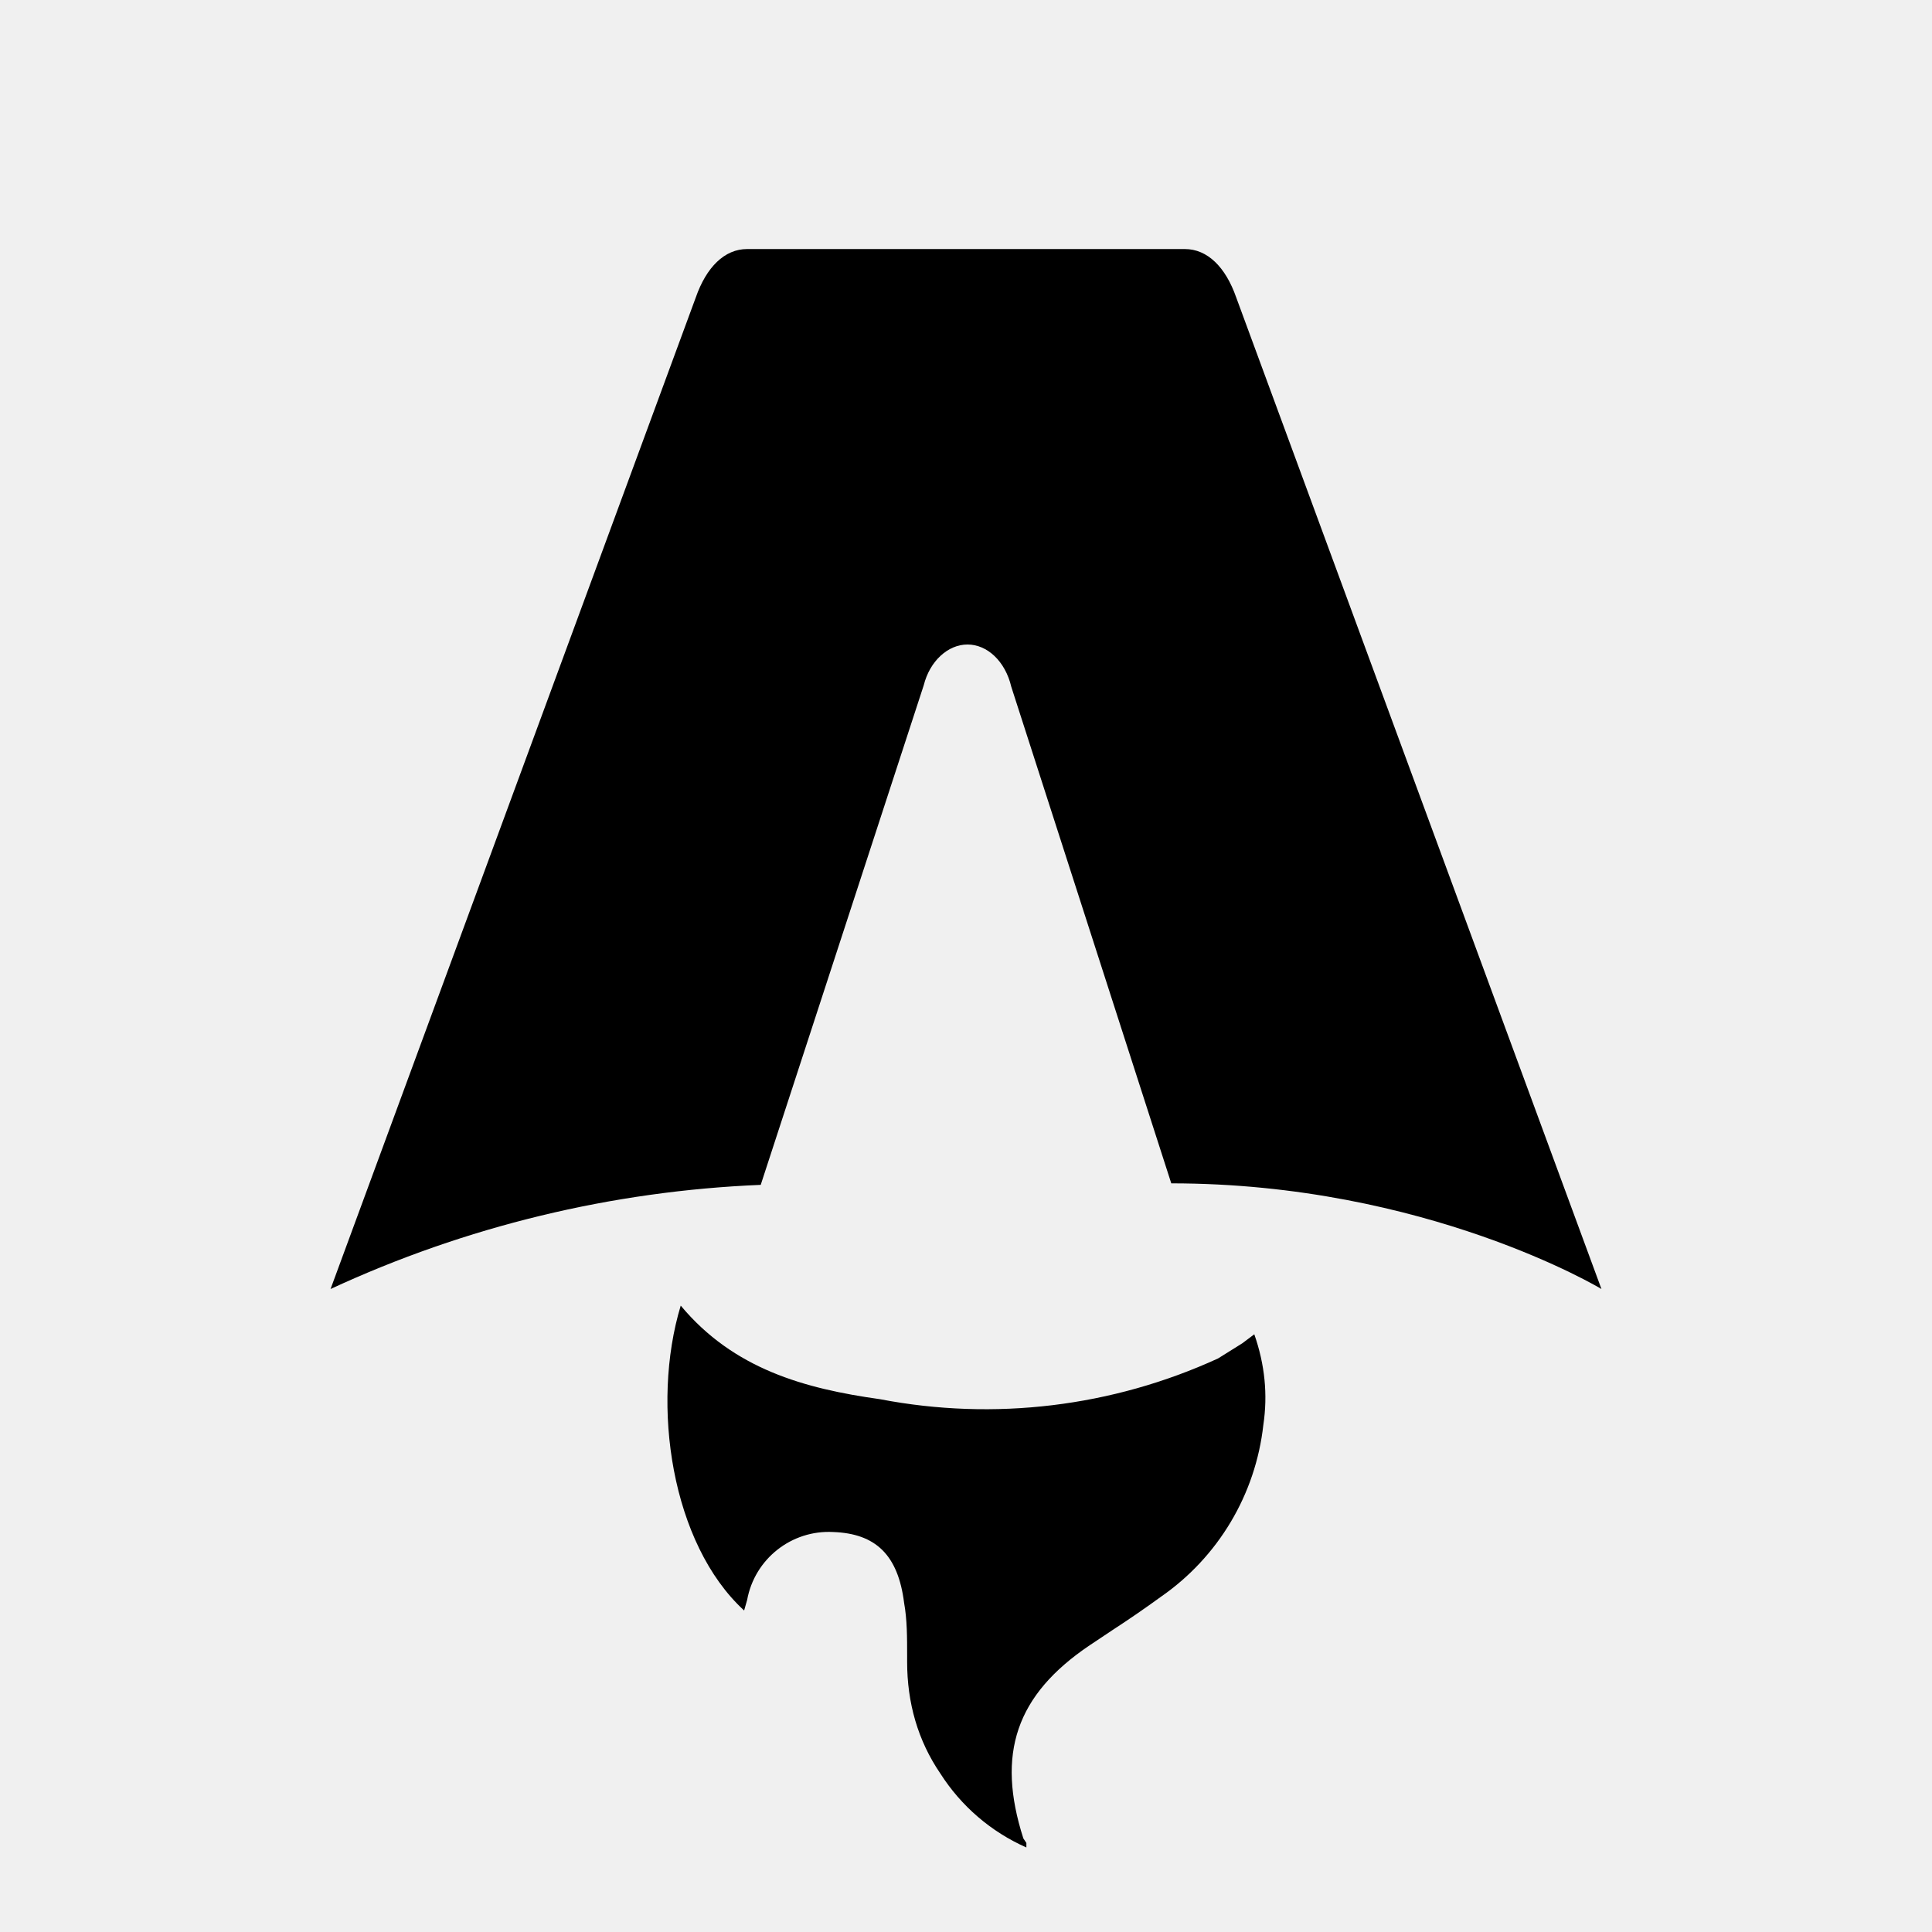
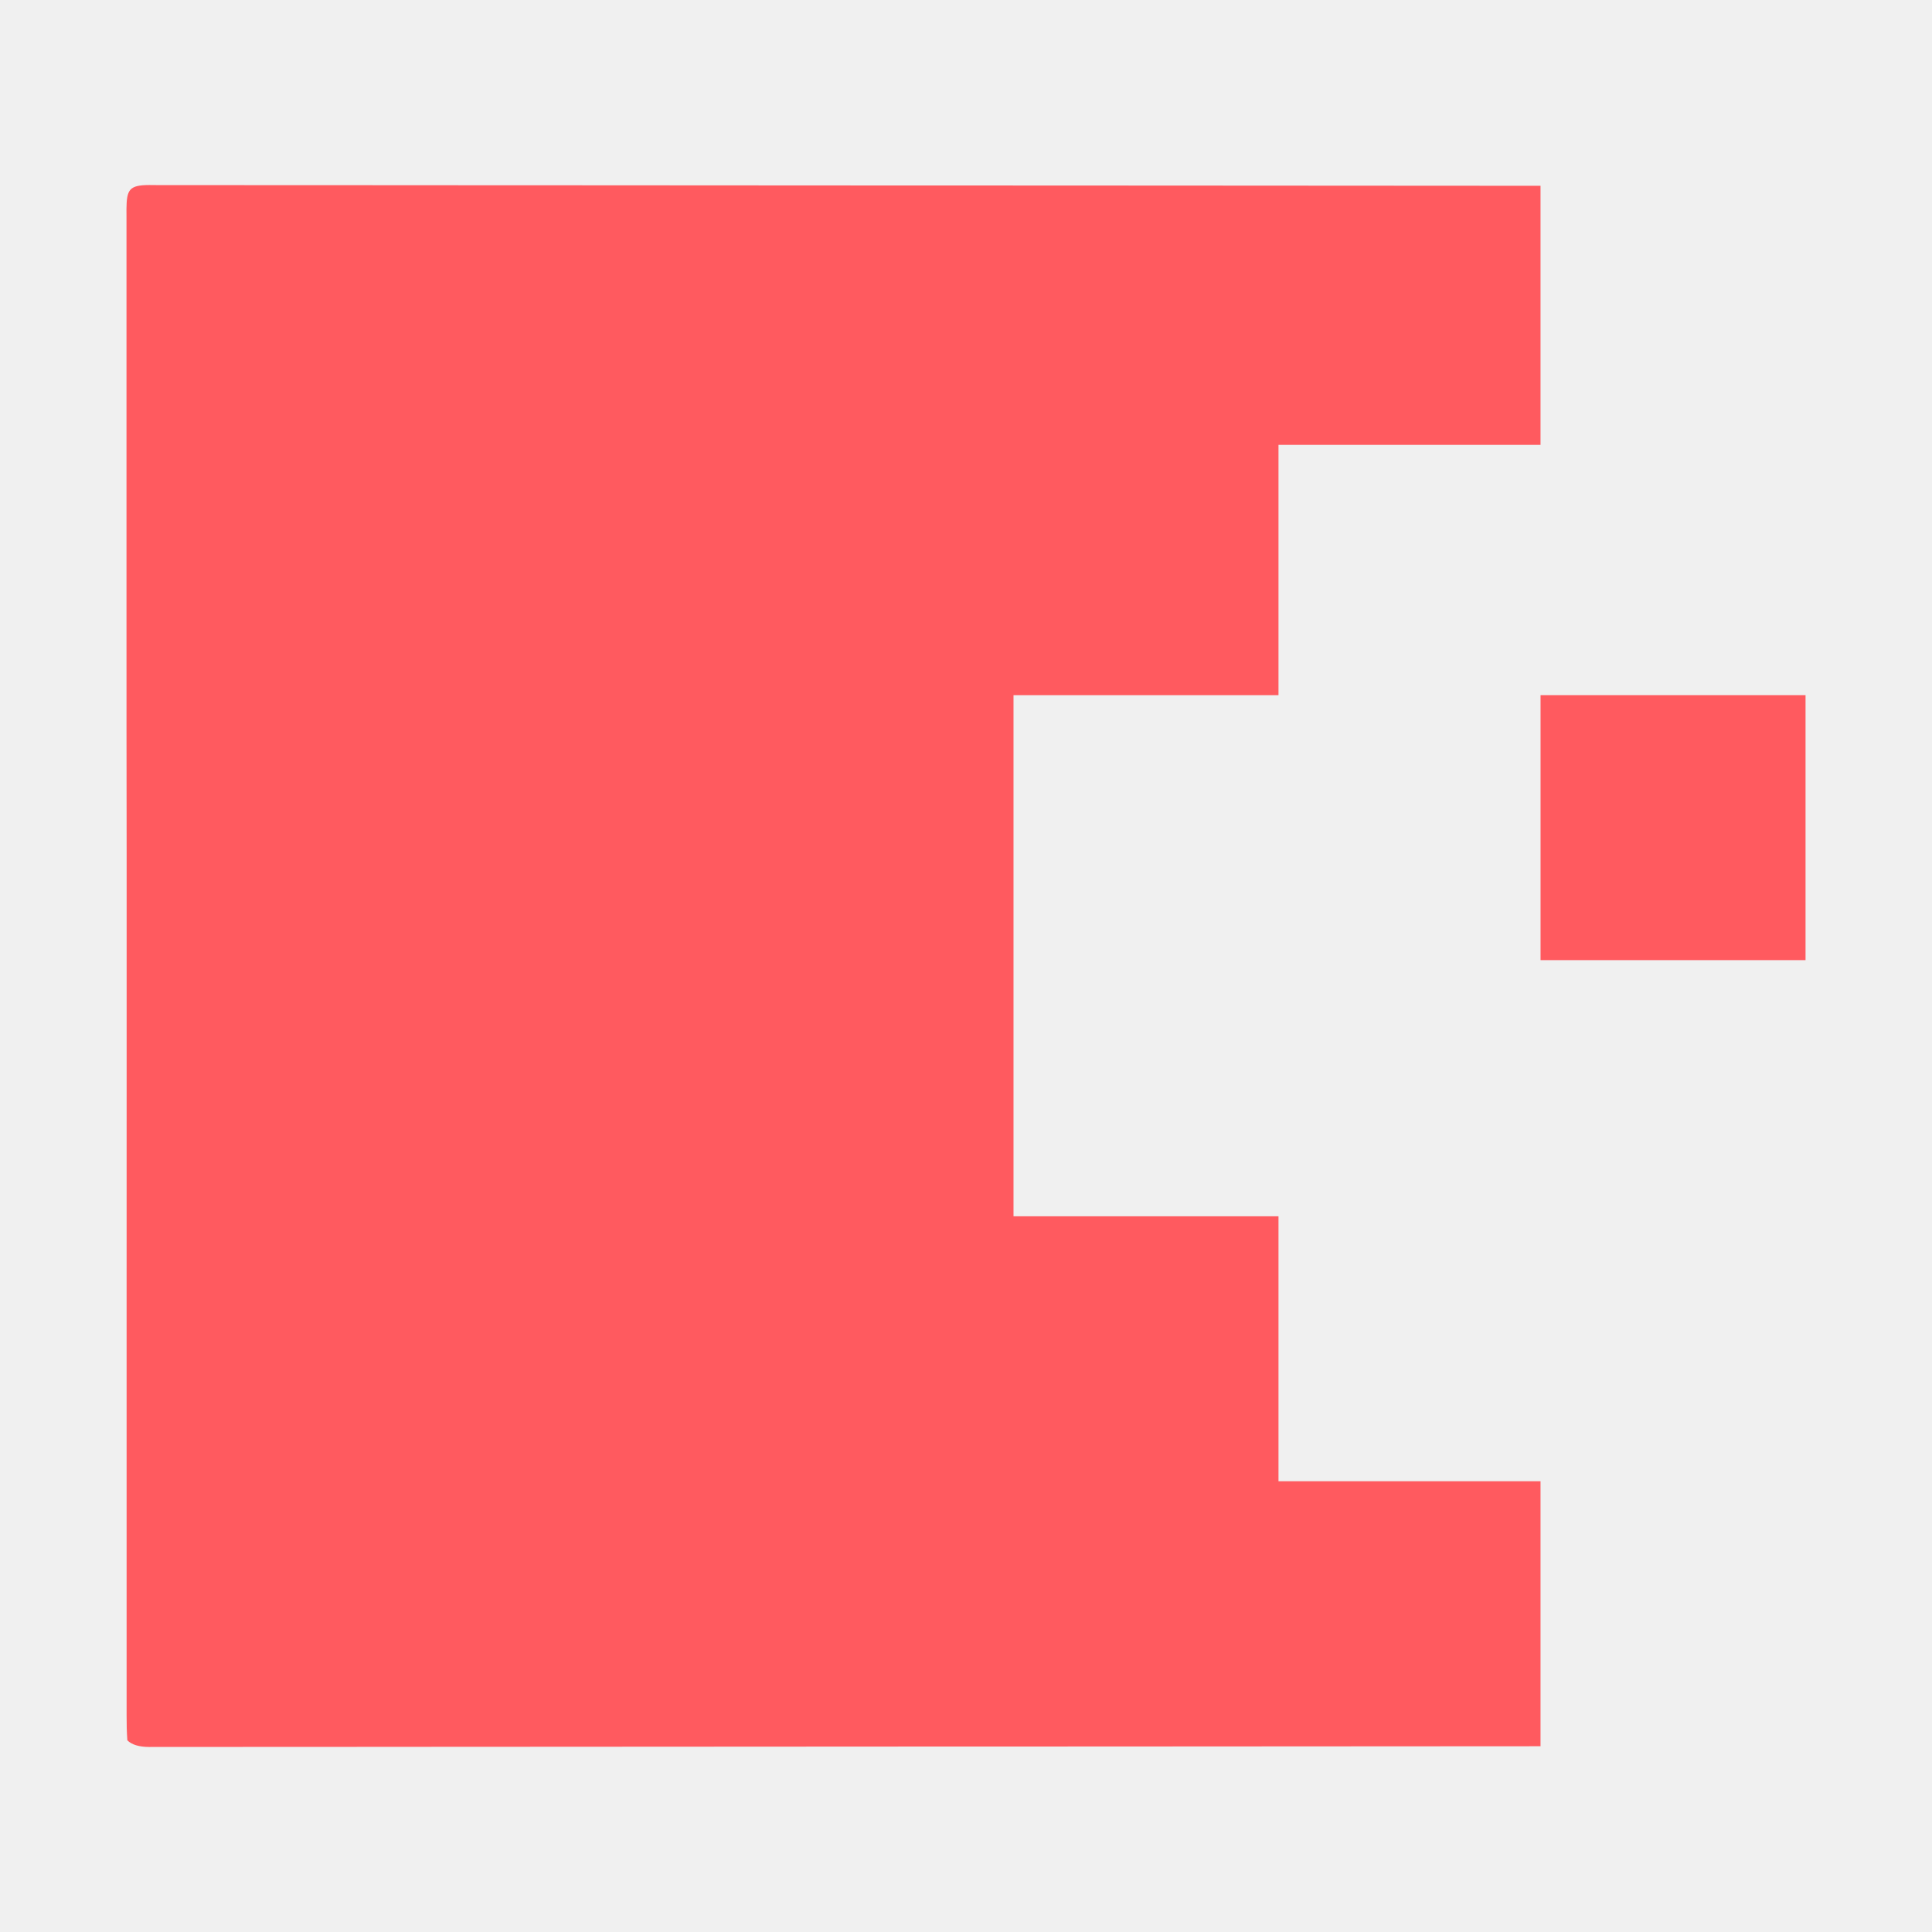
- <svg xmlns="http://www.w3.org/2000/svg" fill="none" viewBox="0 0 128 128">
-   <path d="M50.4 78.5a75.1 75.1 0 0 0-28.5 6.9l24.2-65.7c.7-2 1.9-3.2 3.4-3.2h29c1.5 0 2.7 1.2 3.4 3.2l24.2 65.7s-11.6-7-28.5-7L67 45.5c-.4-1.7-1.6-2.8-2.9-2.8-1.3 0-2.5 1.1-2.9 2.7L50.4 78.5Zm-1.1 28.2Zm-4.2-20.2c-2 6.6-.6 15.8 4.2 20.2a17.5 17.5 0 0 1 .2-.7 5.5 5.5 0 0 1 5.7-4.5c2.8.1 4.3 1.5 4.7 4.7.2 1.1.2 2.3.2 3.5v.4c0 2.7.7 5.2 2.2 7.4a13 13 0 0 0 5.7 4.9v-.3l-.2-.3c-1.8-5.6-.5-9.5 4.4-12.8l1.5-1a73 73 0 0 0 3.2-2.2 16 16 0 0 0 6.8-11.4c.3-2 .1-4-.6-6l-.8.6-1.6 1a37 37 0 0 1-22.4 2.7c-5-.7-9.7-2-13.2-6.2Z" />
-   <style>
-         path { fill: #000; }
-         @media (prefers-color-scheme: dark) {
-             path { fill: #FFF; }
-         }
-     </style>
+ <svg xmlns="http://www.w3.org/2000/svg" viewBox="-24.874 -36.392 380 380" fill="none">
+   <path d="M4.453 2.94447e-05C4.893 2.94447e-05 5.333 0.006 5.791 0.012C6.26 0.012 6.729 0.012 7.21 0.012C8.796 0.012 10.383 0.012 11.97 0.017C13.111 0.017 14.257 0.017 15.398 0.017C18.554 0.017 21.704 0.017 24.86 0.023C28.254 0.023 31.653 0.023 35.047 0.023C40.936 0.023 46.82 0.023 52.709 0.035C58.888 0.041 65.061 0.046 71.24 0.046C71.623 0.046 72.01 0.046 72.404 0.046C74.35 0.046 76.302 0.046 78.247 0.046C92.059 0.046 105.864 0.058 119.676 0.07C133.093 0.081 146.511 0.087 159.929 0.093C160.342 0.093 160.759 0.093 161.179 0.093C165.332 0.093 169.484 0.093 173.636 0.093C182.091 0.093 190.551 0.098 199.006 0.104C199.394 0.104 199.782 0.104 200.187 0.104C226.166 0.116 252.149 0.133 278.128 0.151V51.111H226.588V100.334H174.47V202.834H226.588V254.952H278.128V307.071C242.799 307.098 216.425 307.113 199.006 307.117C198.618 307.117 198.224 307.117 197.825 307.117C189.347 307.117 180.875 307.123 172.397 307.129C168.239 307.129 164.081 307.129 159.929 307.129C159.517 307.129 159.101 307.129 158.678 307.129C145.26 307.129 131.843 307.14 118.425 307.152C104.642 307.164 90.86 307.169 77.078 307.175C75.132 307.175 73.186 307.175 71.24 307.175C70.858 307.175 70.476 307.175 70.082 307.175C63.527 307.175 56.971 307.181 50.422 307.192C44.602 307.198 38.788 307.198 32.968 307.198C29.609 307.198 26.245 307.198 22.886 307.204C19.811 307.204 16.742 307.21 13.667 307.204C12.549 307.204 11.437 307.204 10.319 307.204C8.814 307.204 7.302 307.204 5.797 307.204C5.357 307.204 4.917 307.21 4.459 307.216C2.463 307.204 1.035 306.768 0.174 305.907C0.058 304.256 0.017 302.664 0.029 301.008C0.029 300.492 0.029 299.977 0.029 299.444C0.029 297.701 0.029 295.952 0.029 294.209C0.029 292.953 0.029 291.696 0.029 290.439C0.029 286.971 0.029 283.502 0.029 280.033C0.029 276.298 0.029 272.563 0.029 268.827C0.029 261.93 0.029 255.033 0.029 248.136C0.029 241.766 0.029 235.396 0.029 229.02C0.029 228.598 0.029 228.175 0.029 227.741C0.029 226.027 0.029 224.312 0.029 222.604C0.029 206.523 0.029 190.441 0.035 174.36C0.035 160.062 0.035 145.764 0.035 131.466C0.006 115.425 0.006 99.373 0.006 83.32C0.006 81.612 0.006 79.898 0.006 78.189C0.006 77.769 0.006 77.344 0.006 76.915C0.006 70.545 0.006 64.175 0.006 57.811C0.006 50.572 0.006 43.334 0.006 36.095C0.006 32.4 0.006 28.7 0.006 25.005C0.006 21.623 0.006 18.247 0.006 14.865C0.006 13.638 0.006 12.41 0.006 11.182C0.006 9.526 0.006 7.864 0.006 6.208C0.006 5.721 0.006 5.235 0 4.737C0.035 0.898 0.55 0.023 4.453 2.94447e-05Z" fill="#FF5A5F" />
+   <path d="M278.133 100.334H330.252V152.453H278.133V100.334Z" fill="#FF5A5F" />
</svg>
